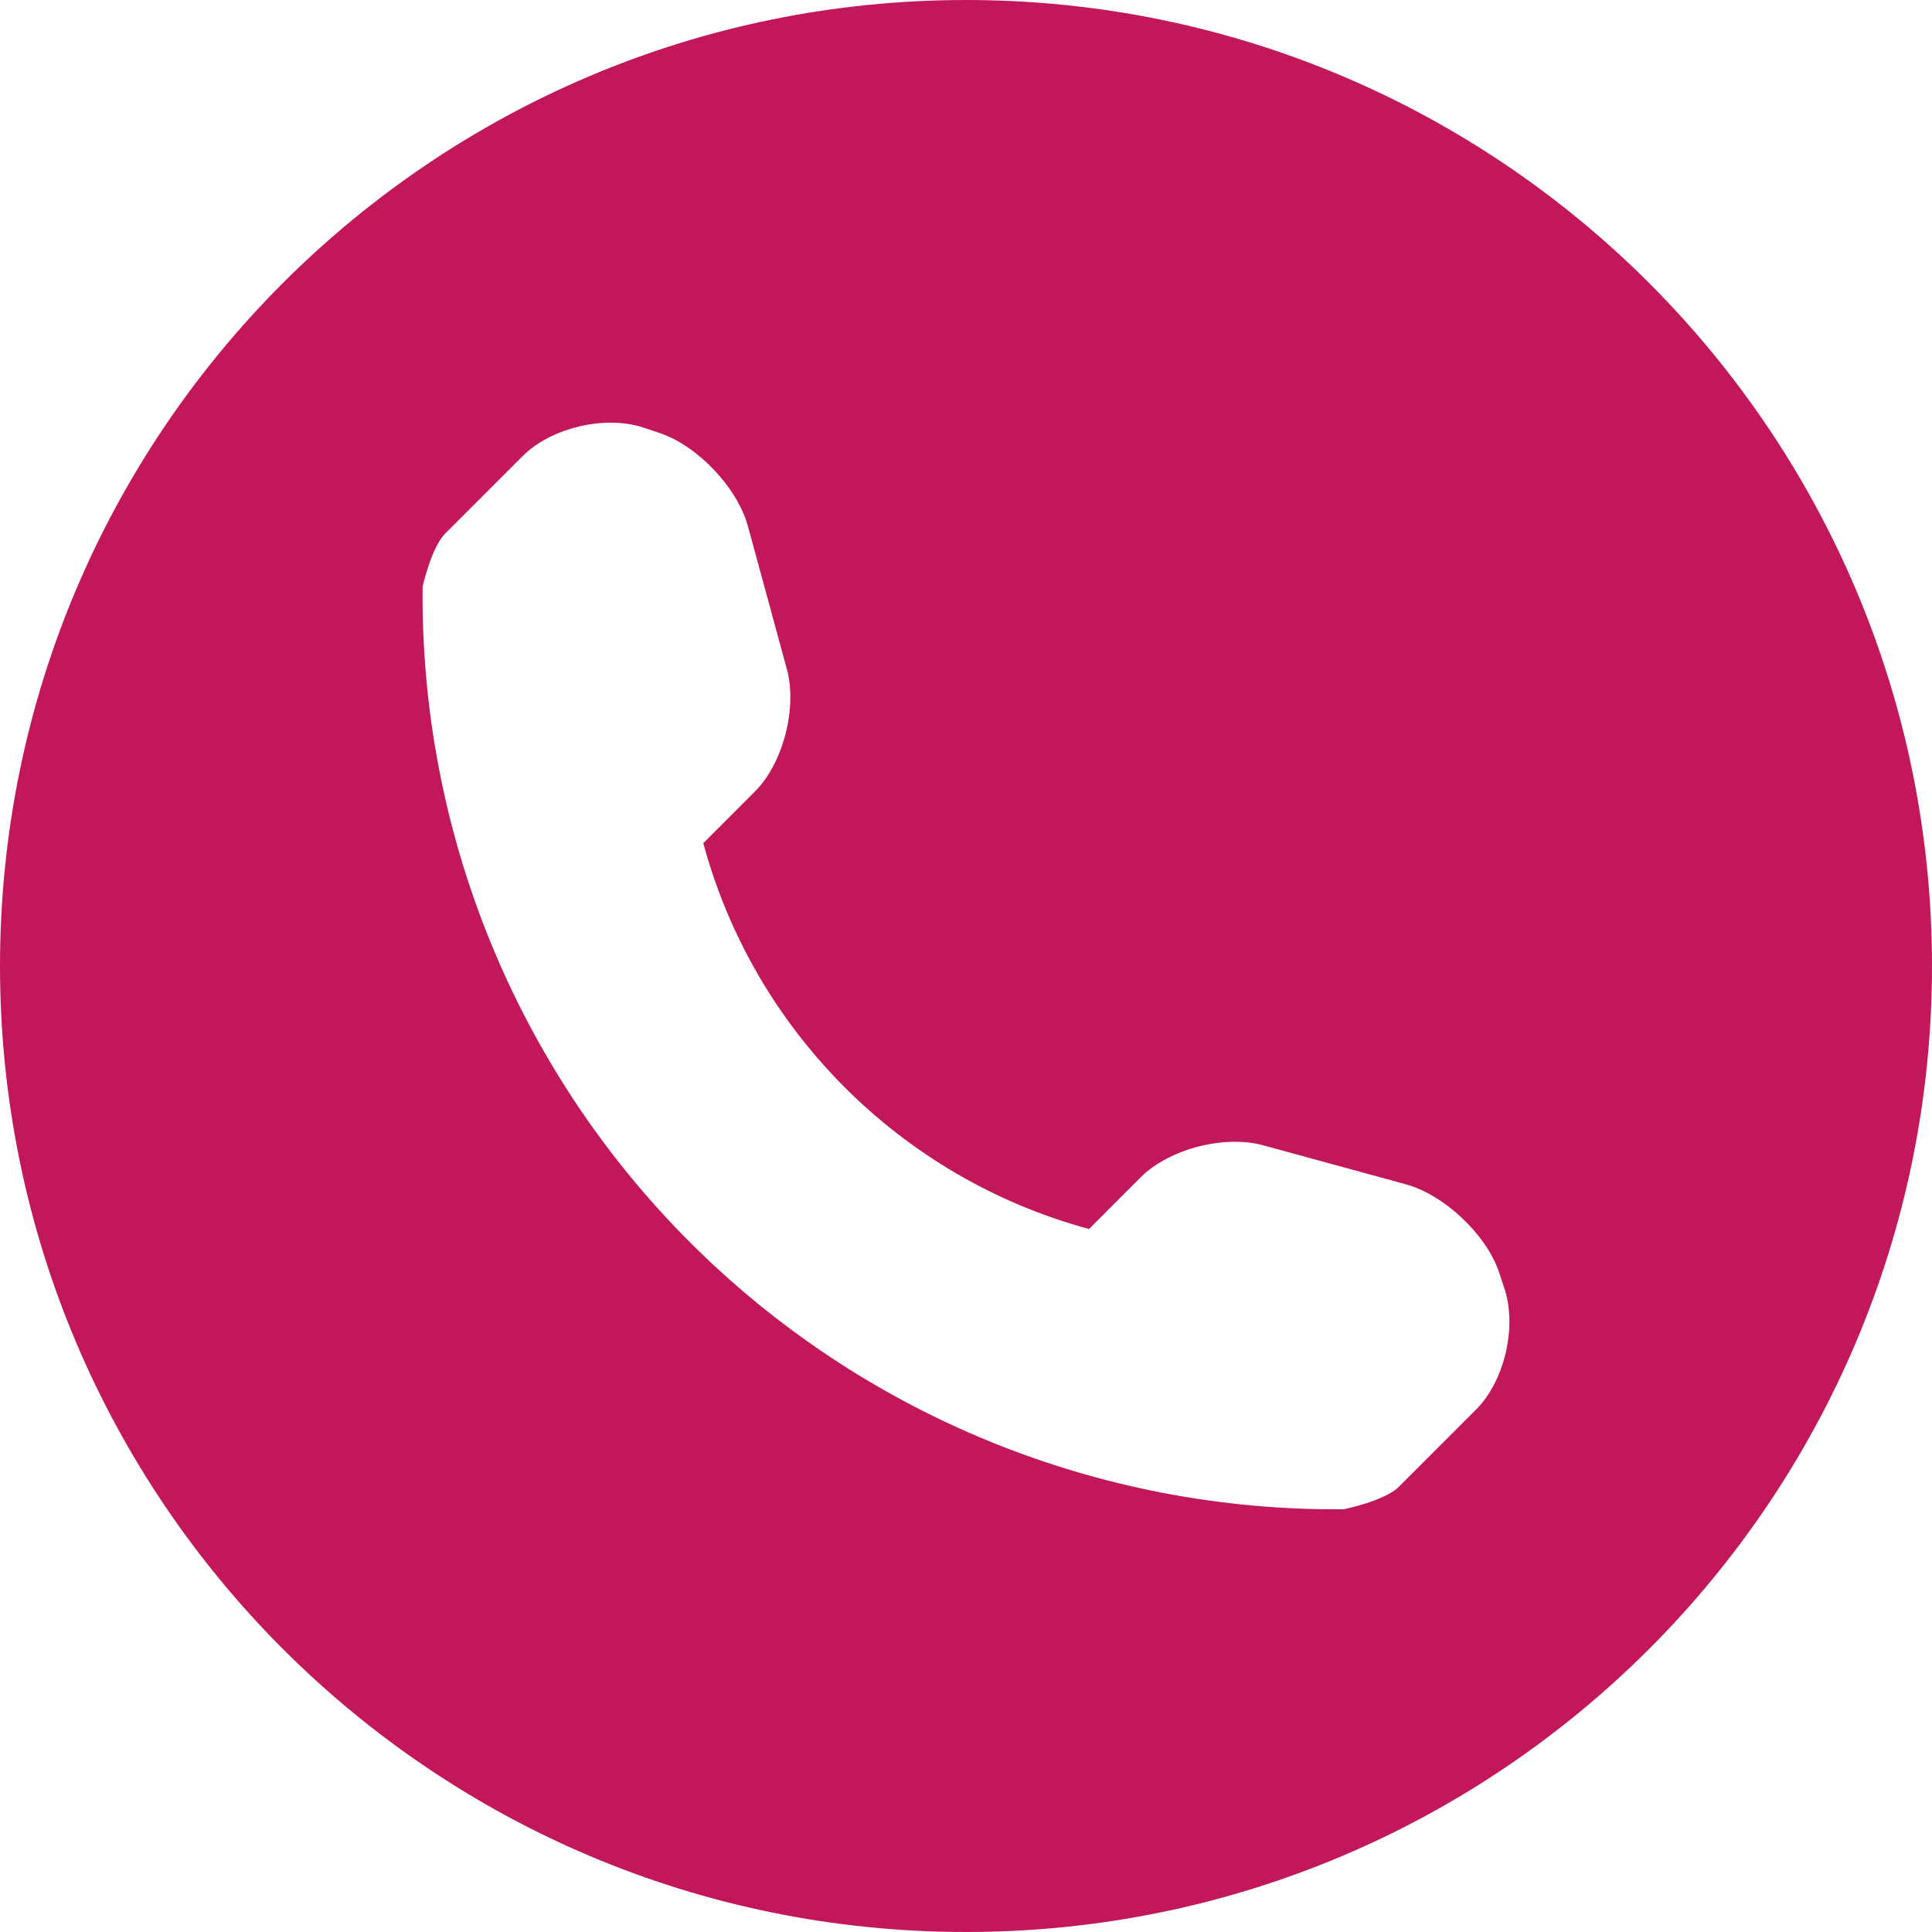
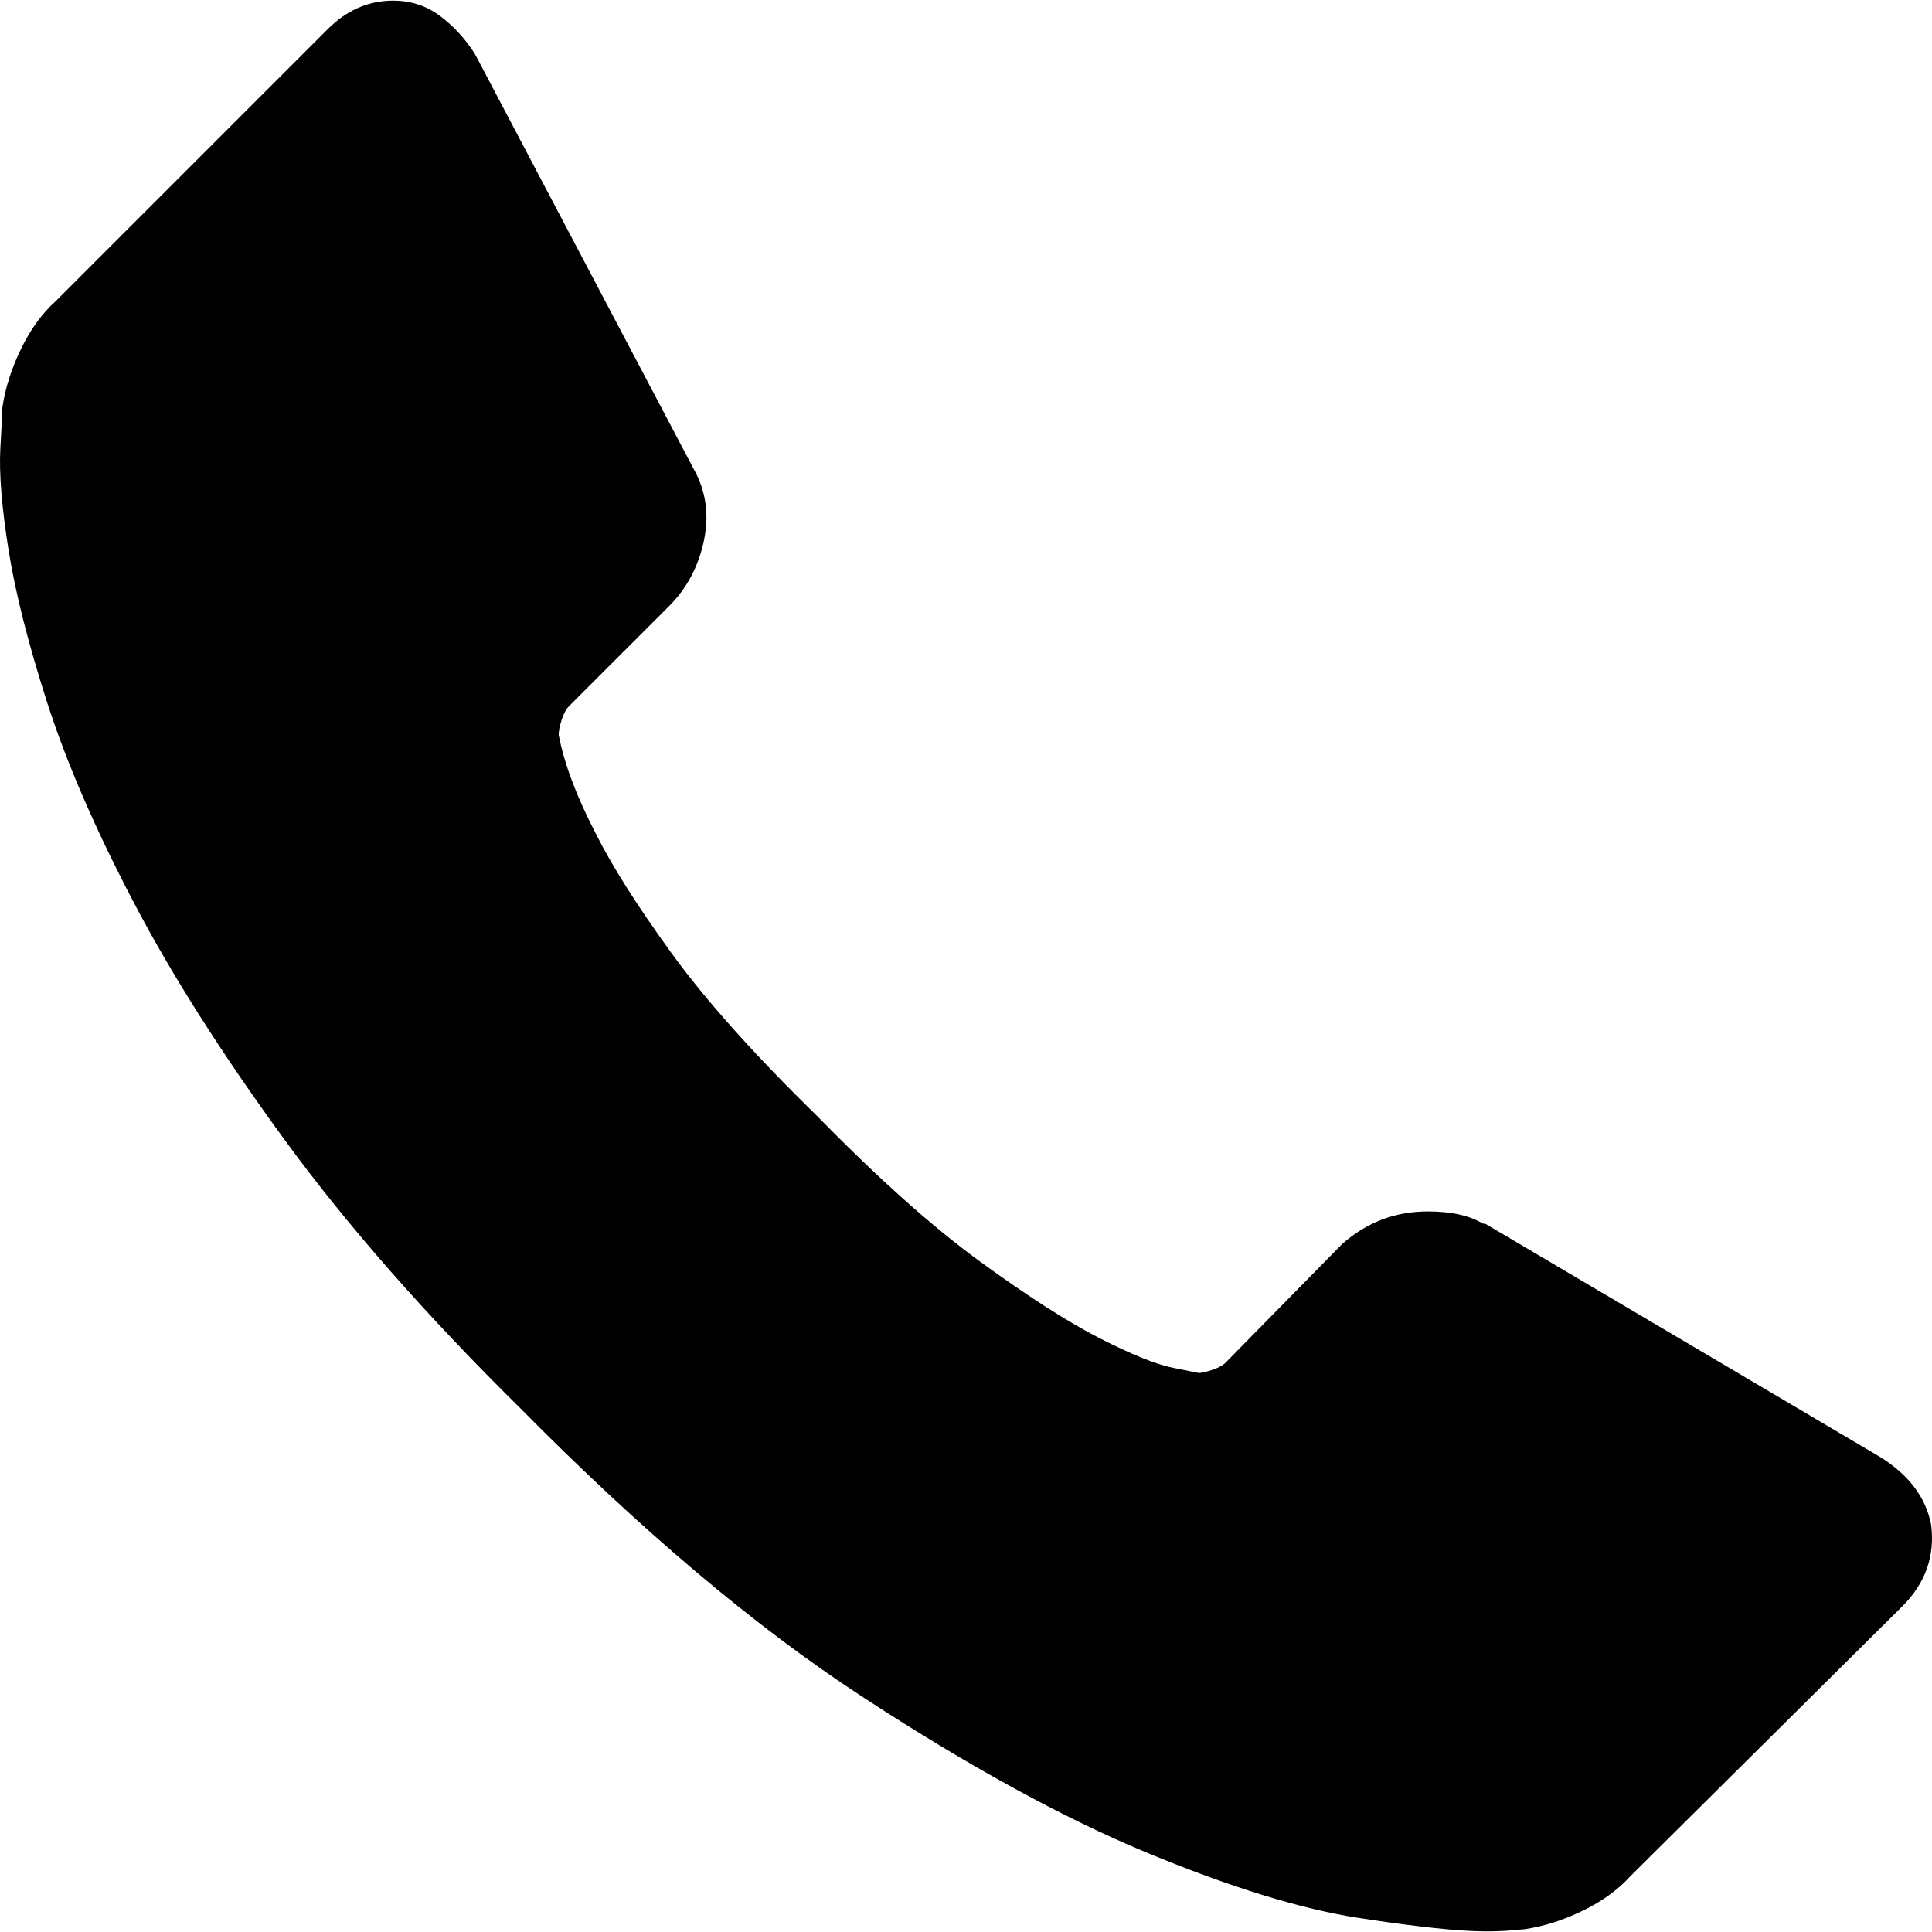
- <svg xmlns="http://www.w3.org/2000/svg" version="1.1" id="Capa_1" x="0px" y="0px" width="512px" height="512px" viewBox="0 0 485.213 485.212" style="enable-background:new 0 0 485.213 485.212;" xml:space="preserve">
-   <g>
-     <path d="M242.607,0C108.629,0,0.001,108.628,0.001,242.606c0,133.976,108.628,242.606,242.606,242.606   c133.978,0,242.604-108.631,242.604-242.606C485.212,108.628,376.585,0,242.607,0z M370.719,353.989l-19.425,19.429   c-3.468,3.463-13.623,5.624-13.949,5.624c-61.452,0.536-120.621-23.602-164.095-67.08c-43.593-43.618-67.759-102.998-67.11-164.657   c0-0.028,2.224-9.892,5.689-13.324l19.424-19.427c7.108-7.141,20.762-10.368,30.327-7.168l4.086,1.363   c9.537,3.197,19.55,13.742,22.185,23.457l9.771,35.862c2.635,9.743-0.919,23.604-8.025,30.712l-12.97,12.972   c12.734,47.142,49.723,84.138,96.873,96.903l12.965-12.975c7.141-7.141,20.997-10.692,30.719-8.061l35.857,9.806   c9.717,2.67,20.26,12.62,23.456,22.154l1.363,4.145C381.028,333.262,377.826,346.913,370.719,353.989z" fill="#C2185B" />
-   </g>
-   <g>
- </g>
-   <g>
- </g>
-   <g>
- </g>
-   <g>
- </g>
-   <g>
- </g>
-   <g>
- </g>
-   <g>
- </g>
-   <g>
- </g>
-   <g>
- </g>
-   <g>
- </g>
-   <g>
- </g>
-   <g>
- </g>
-   <g>
- </g>
-   <g>
- </g>
-   <g>
- </g>
+ <svg xmlns="http://www.w3.org/2000/svg" x="0px" y="0px" viewBox="0 0 578.106 578.106" width="512px" height="512px">
+   <path d="M577.83,456.128c1.225,9.385-1.635,17.545-8.568,24.48l-81.396,80.781    c-3.672,4.08-8.465,7.551-14.381,10.404c-5.916,2.857-11.729,4.693-17.439,5.508c-0.408,0-1.635,0.105-3.676,0.309    c-2.037,0.203-4.689,0.307-7.953,0.307c-7.754,0-20.301-1.326-37.641-3.979s-38.555-9.182-63.645-19.584    c-25.096-10.404-53.553-26.012-85.376-46.818c-31.823-20.805-65.688-49.367-101.592-85.68    c-28.56-28.152-52.224-55.08-70.992-80.783c-18.768-25.705-33.864-49.471-45.288-71.299    c-11.425-21.828-19.993-41.616-25.705-59.364S4.59,177.362,2.55,164.51s-2.856-22.95-2.448-30.294    c0.408-7.344,0.612-11.424,0.612-12.24c0.816-5.712,2.652-11.526,5.508-17.442s6.324-10.71,10.404-14.382L98.022,8.756    c5.712-5.712,12.24-8.568,19.584-8.568c5.304,0,9.996,1.53,14.076,4.59s7.548,6.834,10.404,11.322l65.484,124.236    c3.672,6.528,4.692,13.668,3.06,21.42c-1.632,7.752-5.1,14.28-10.404,19.584l-29.988,29.988c-0.816,0.816-1.53,2.142-2.142,3.978    s-0.918,3.366-0.918,4.59c1.632,8.568,5.304,18.36,11.016,29.376c4.896,9.792,12.444,21.726,22.644,35.802    s24.684,30.293,43.452,48.653c18.36,18.77,34.68,33.354,48.96,43.76c14.277,10.4,26.215,18.053,35.803,22.949    c9.588,4.896,16.932,7.854,22.031,8.871l7.648,1.531c0.816,0,2.145-0.307,3.979-0.918c1.836-0.613,3.162-1.326,3.979-2.143    l34.883-35.496c7.348-6.527,15.912-9.791,25.705-9.791c6.938,0,12.443,1.223,16.523,3.672h0.611l118.115,69.768    C571.098,441.238,576.197,447.968,577.83,456.128z" />
</svg>
